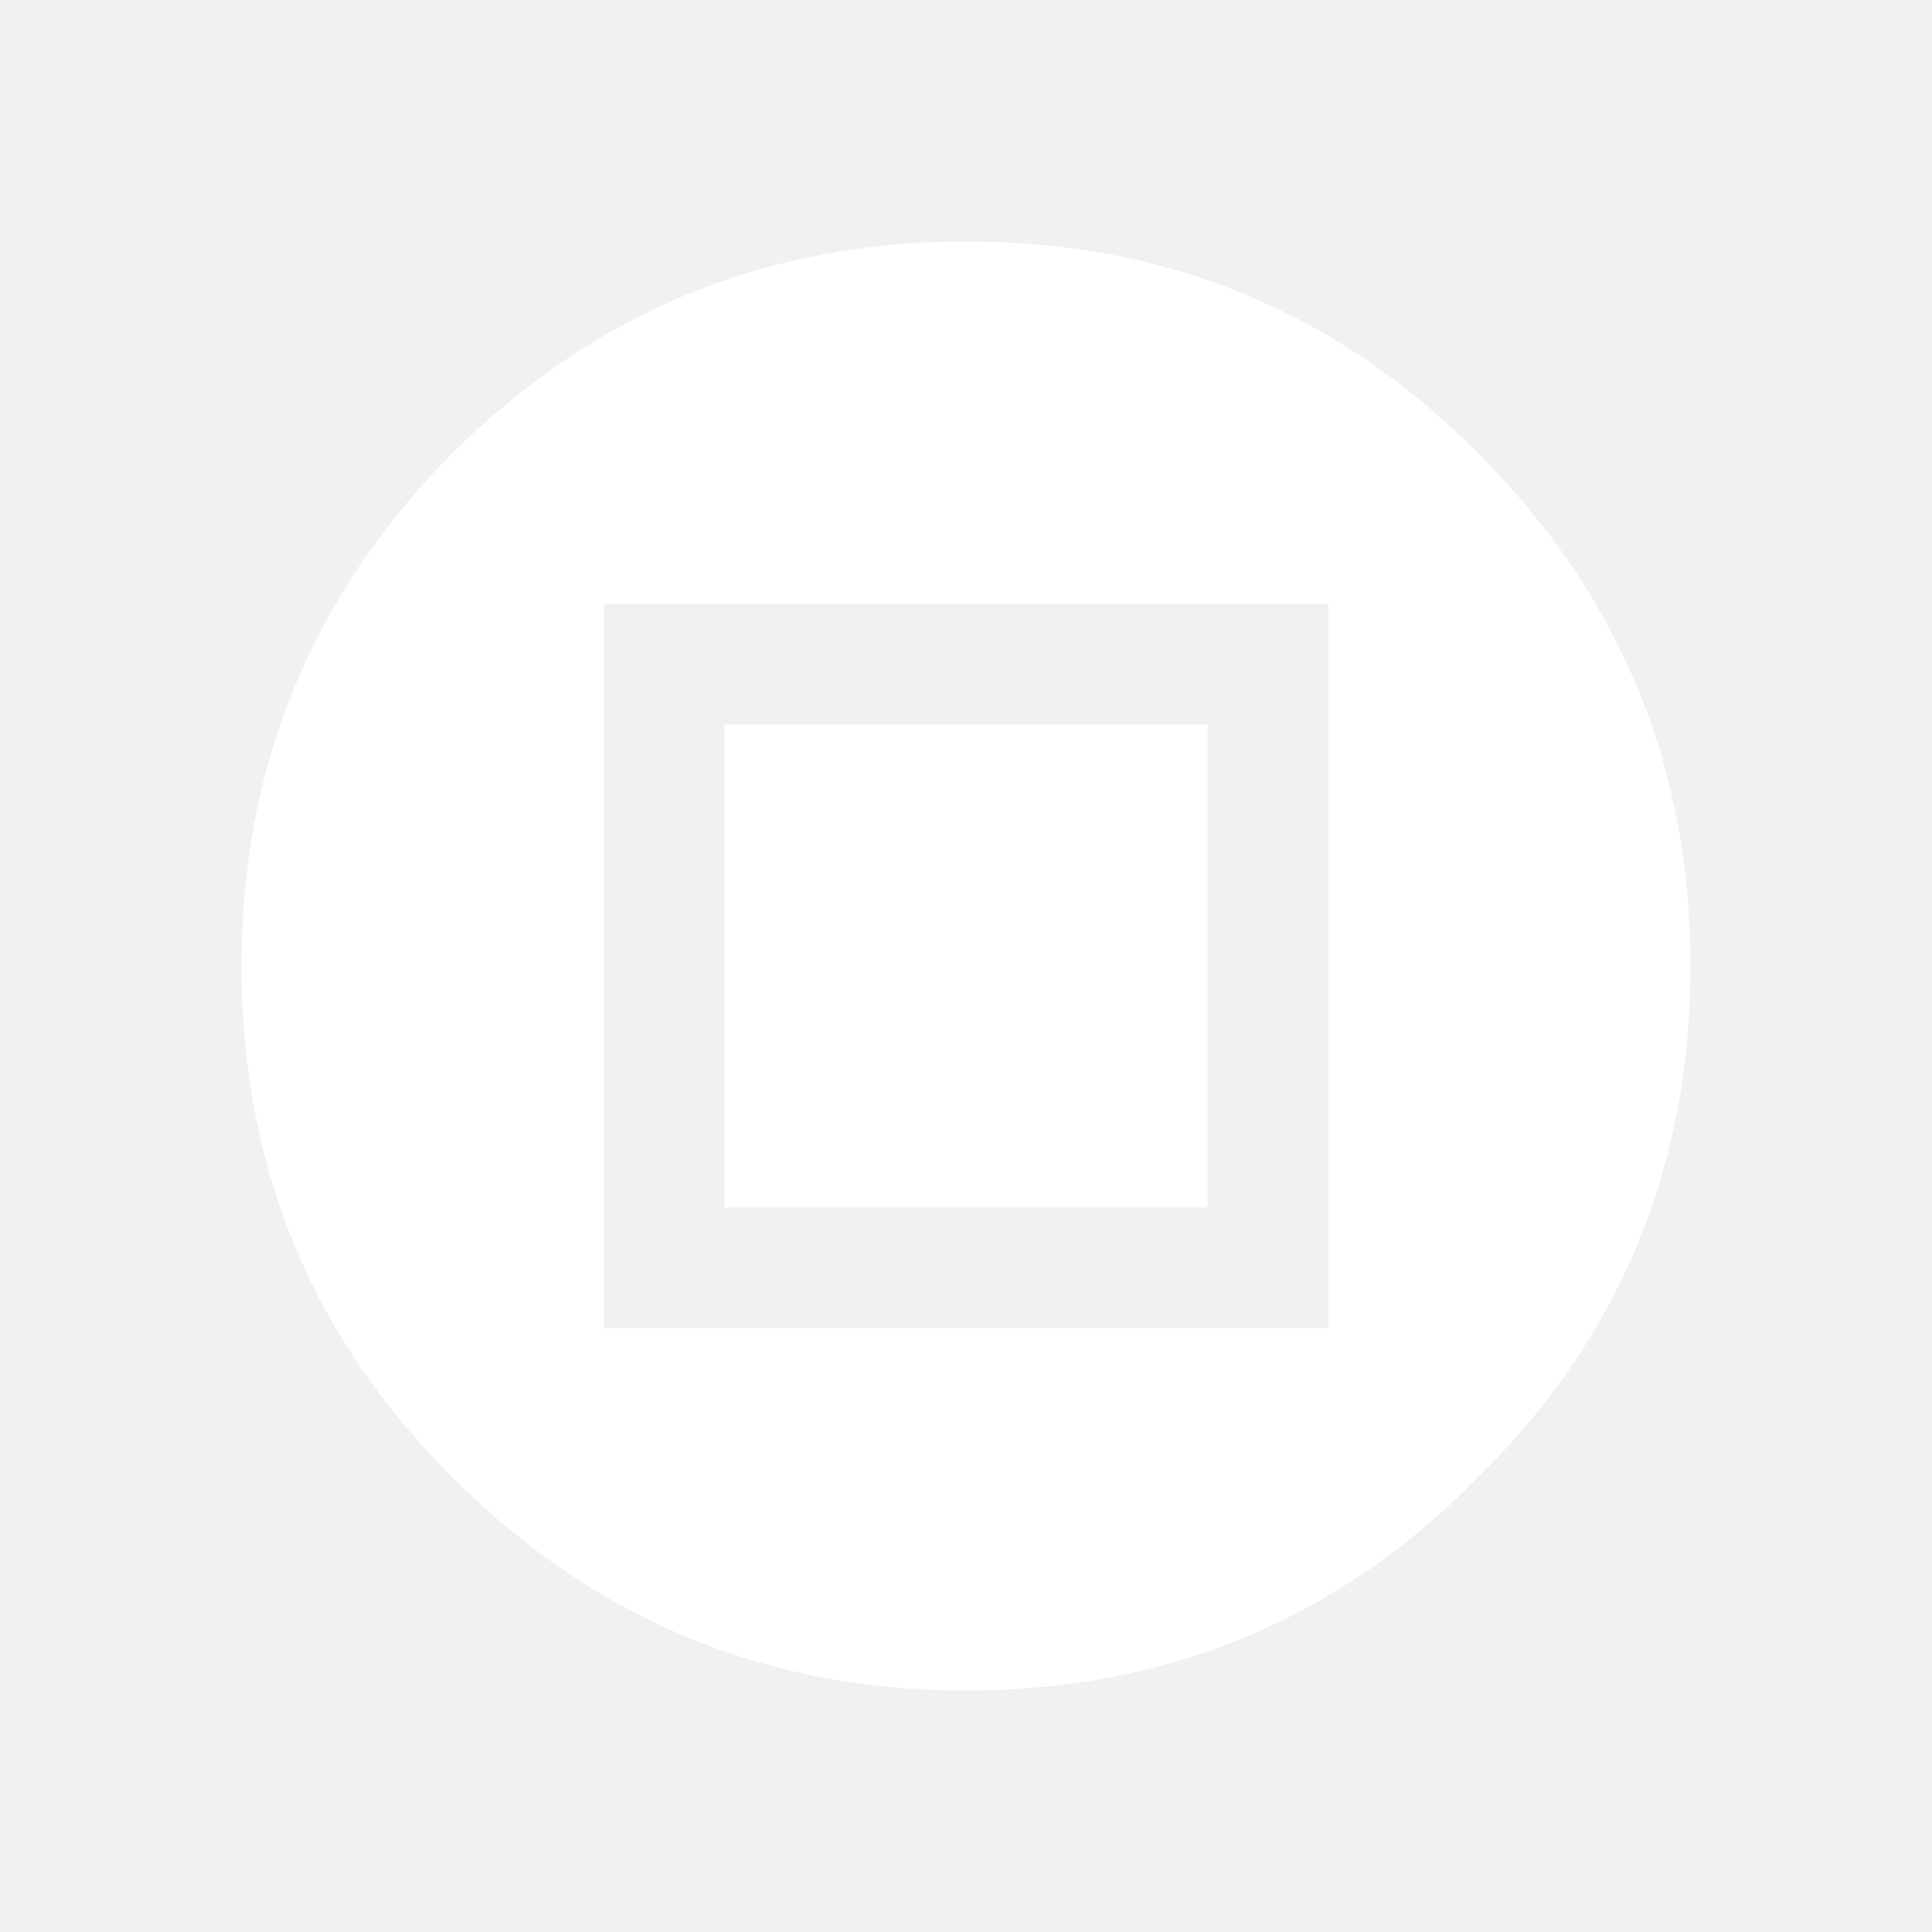
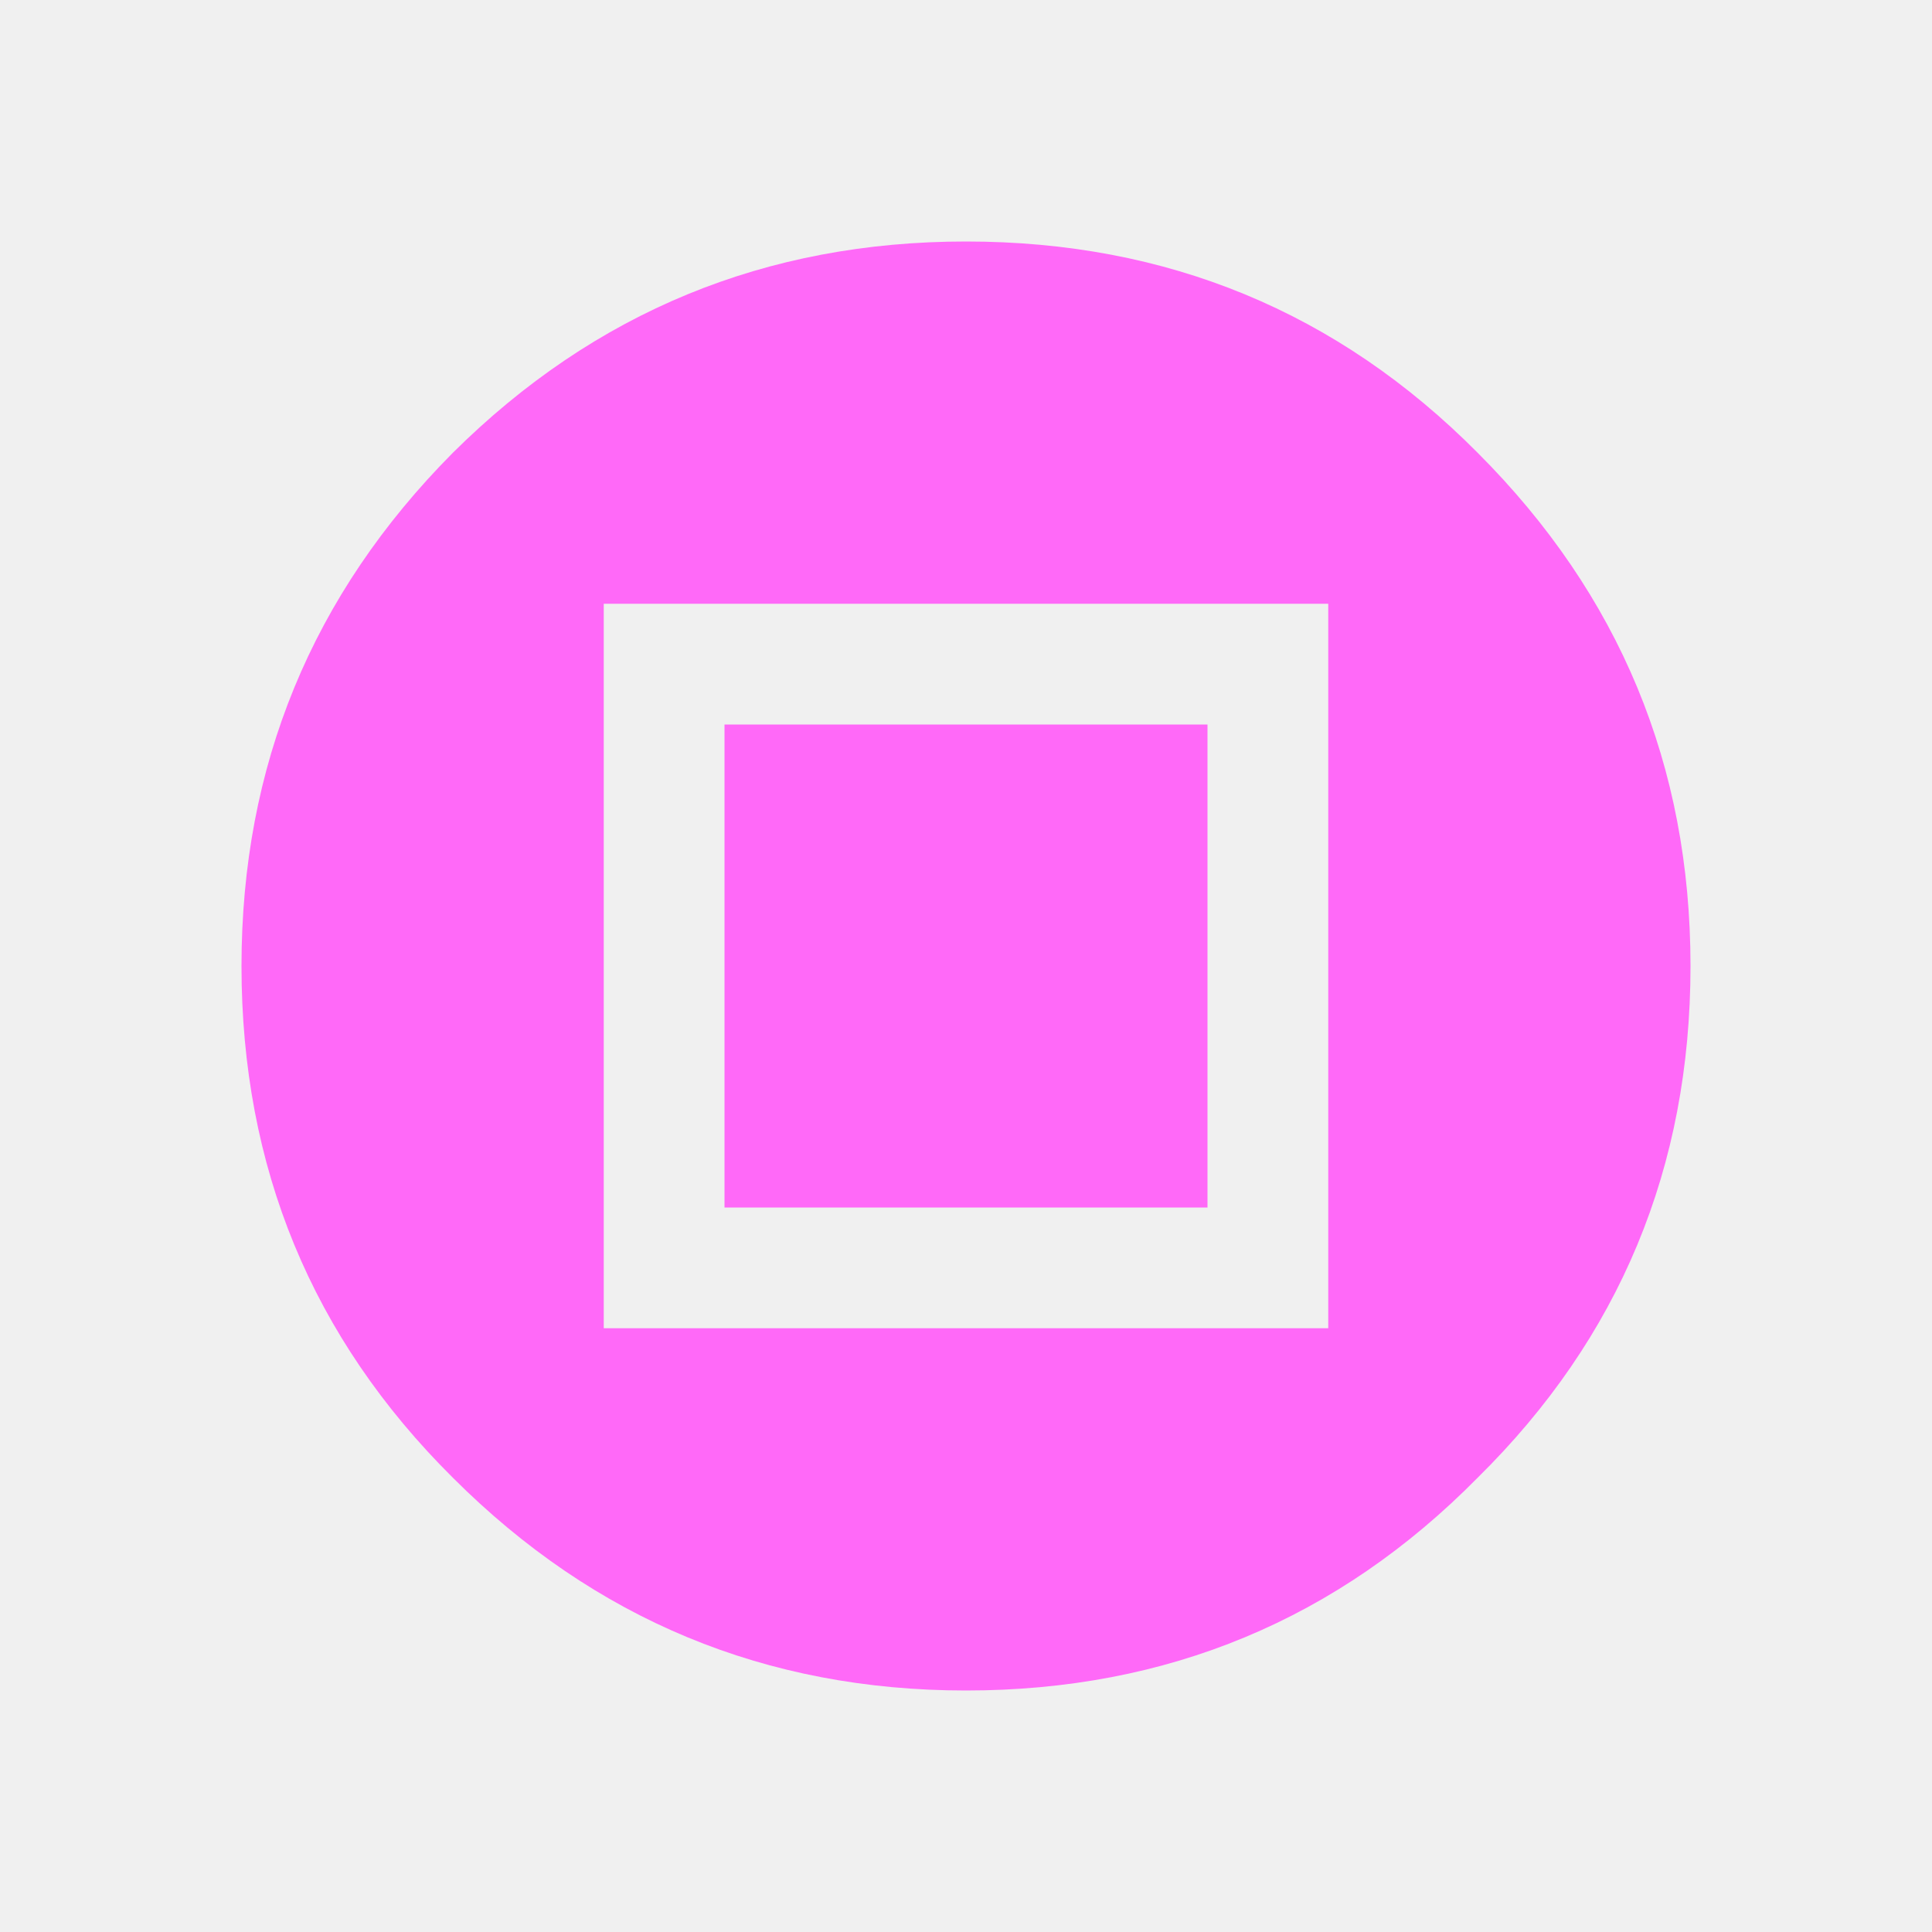
<svg xmlns="http://www.w3.org/2000/svg" width="64" height="64">
  <defs />
  <g>
-     <path stroke="none" fill="#FFFFFF" d="M56 32 Q56 42 48.95 48.95 42 56 32 56 22.05 56 15 48.95 8 42 8 32 8 22.05 15 15 22.05 8 32 8 42 8 48.95 15 56 22.05 56 32 M24 40 L24 24 40 24 40 40 24 40 M20 20 L20 44 44 44 44 20 20 20" />
+     <path stroke="none" fill="#FF69F8" d="M56 32 Q56 42 48.95 48.95 42 56 32 56 22.05 56 15 48.95 8 42 8 32 8 22.05 15 15 22.05 8 32 8 42 8 48.95 15 56 22.05 56 32 M20 20 L20 44 44 44 44 20 20 20 M24 40 L24 24 40 24 40 40 24 40" />
  </g>
</svg>
